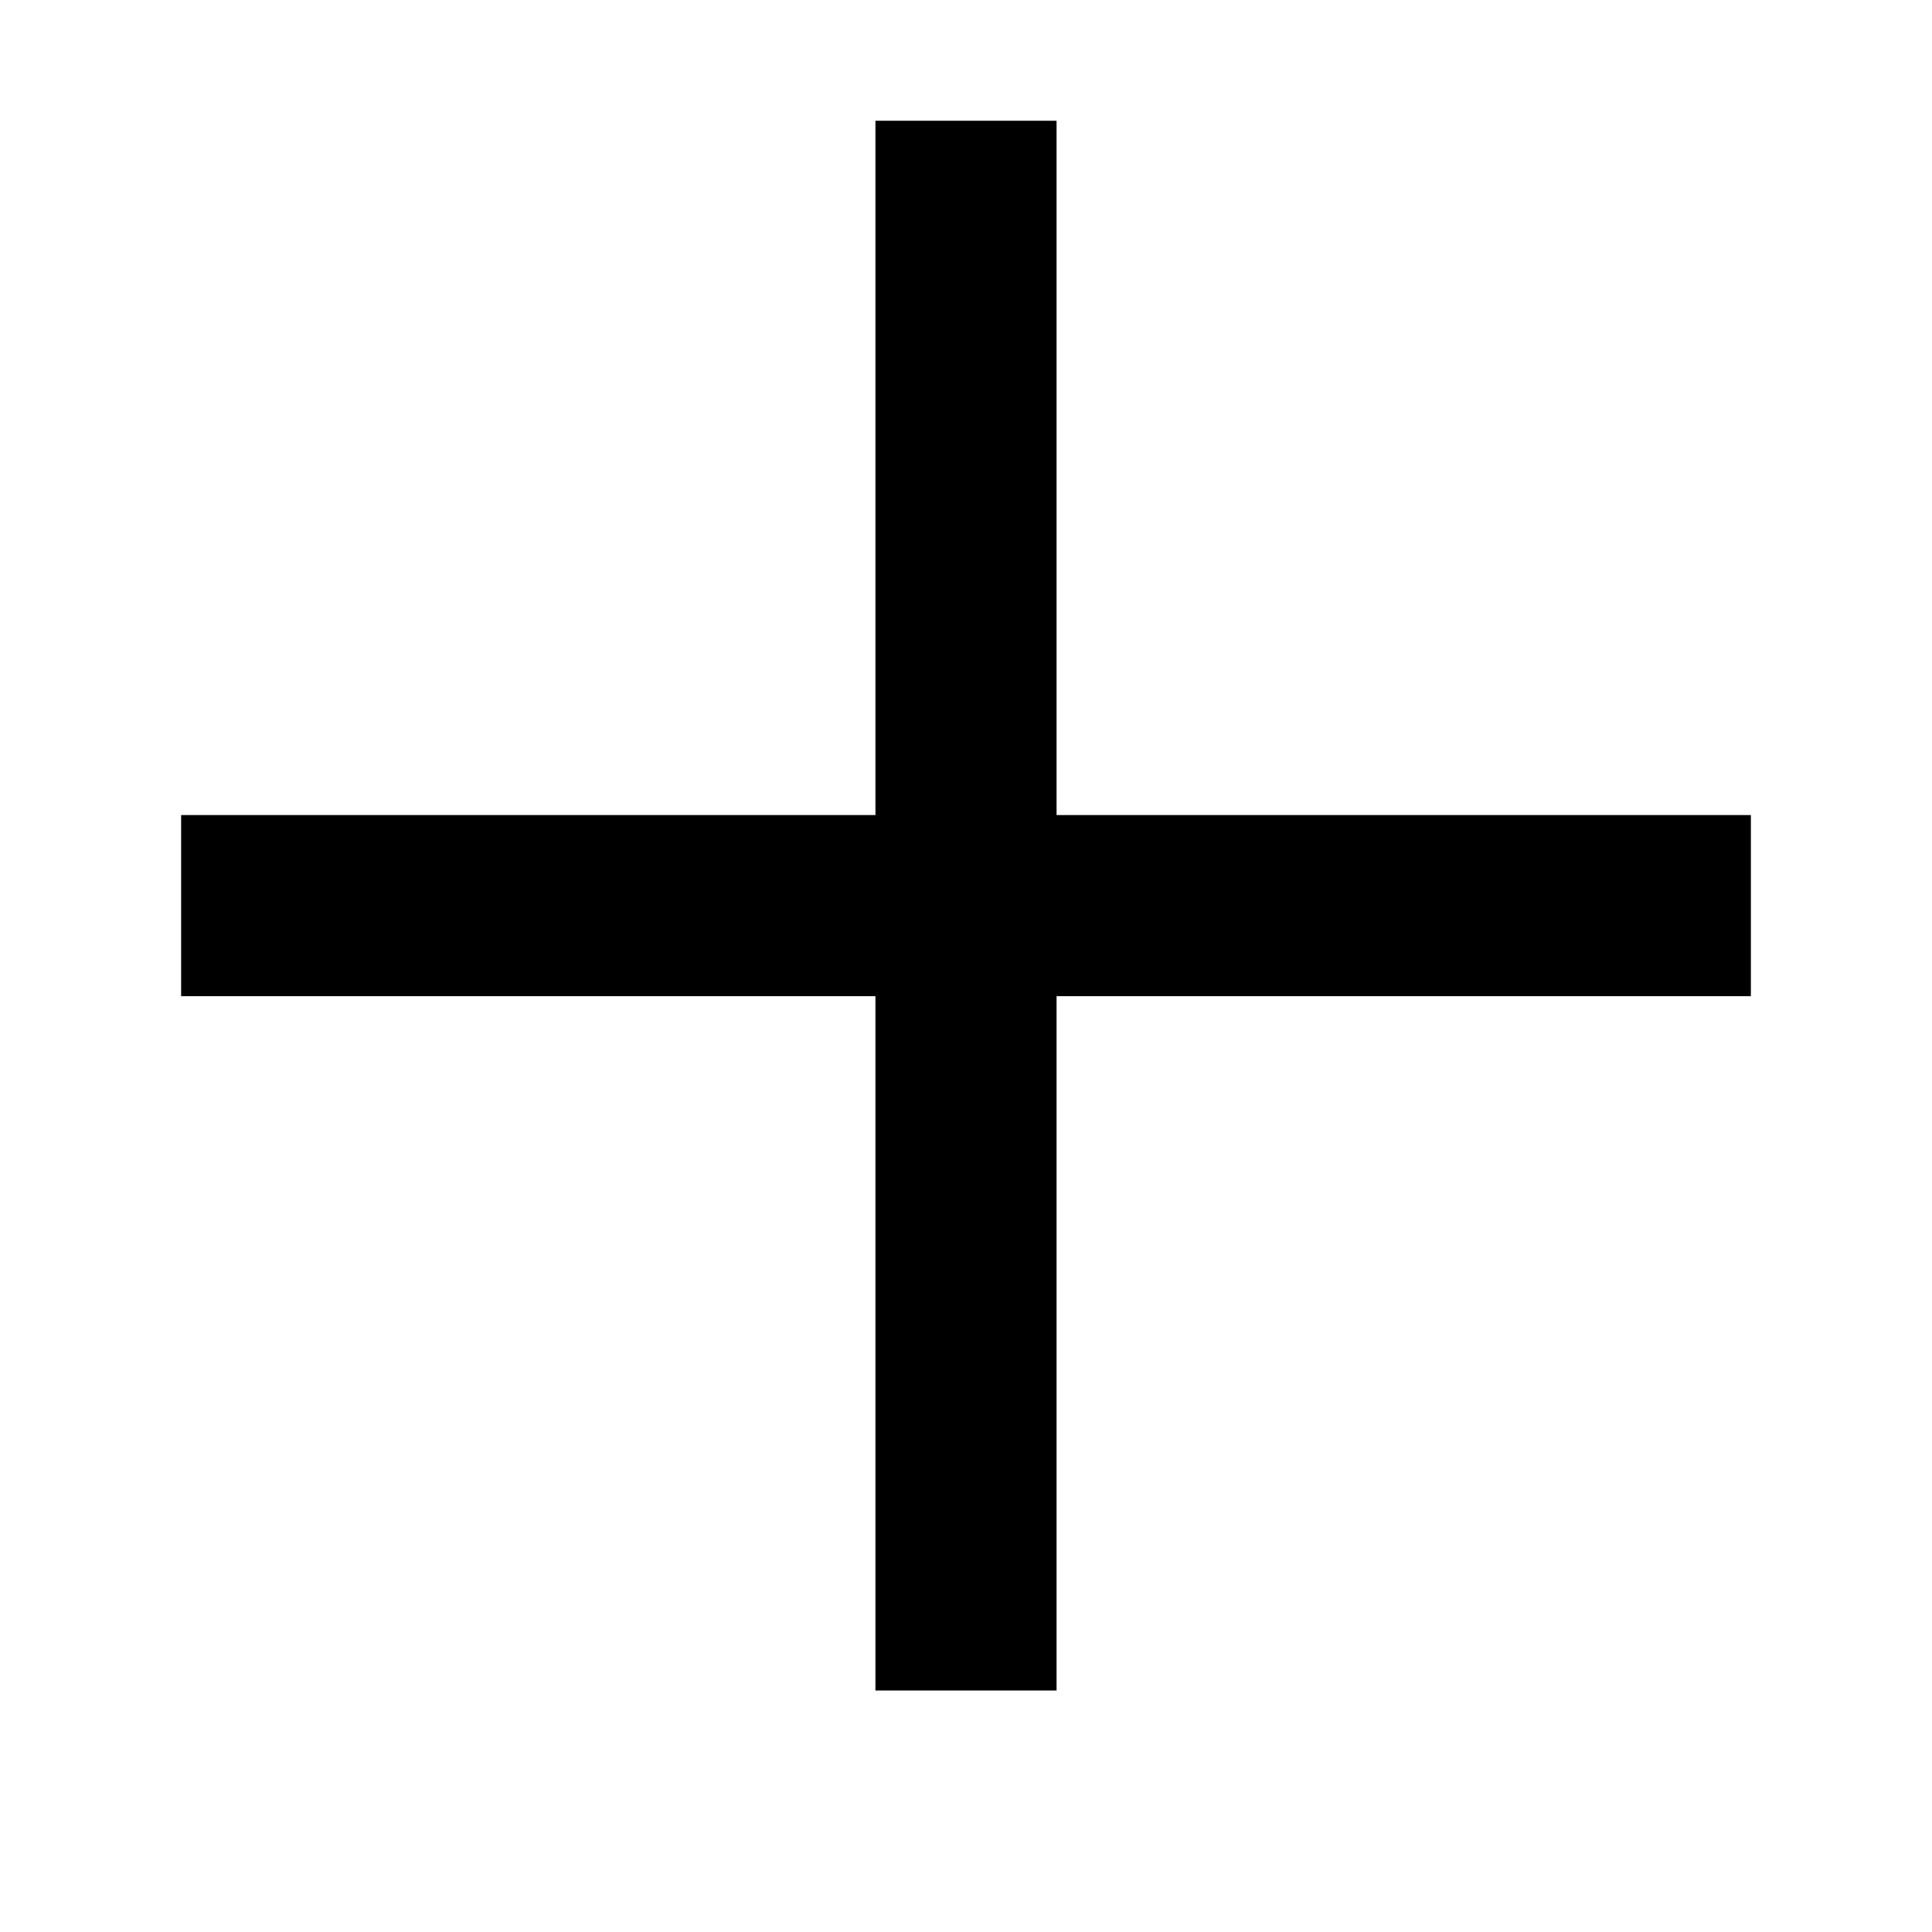
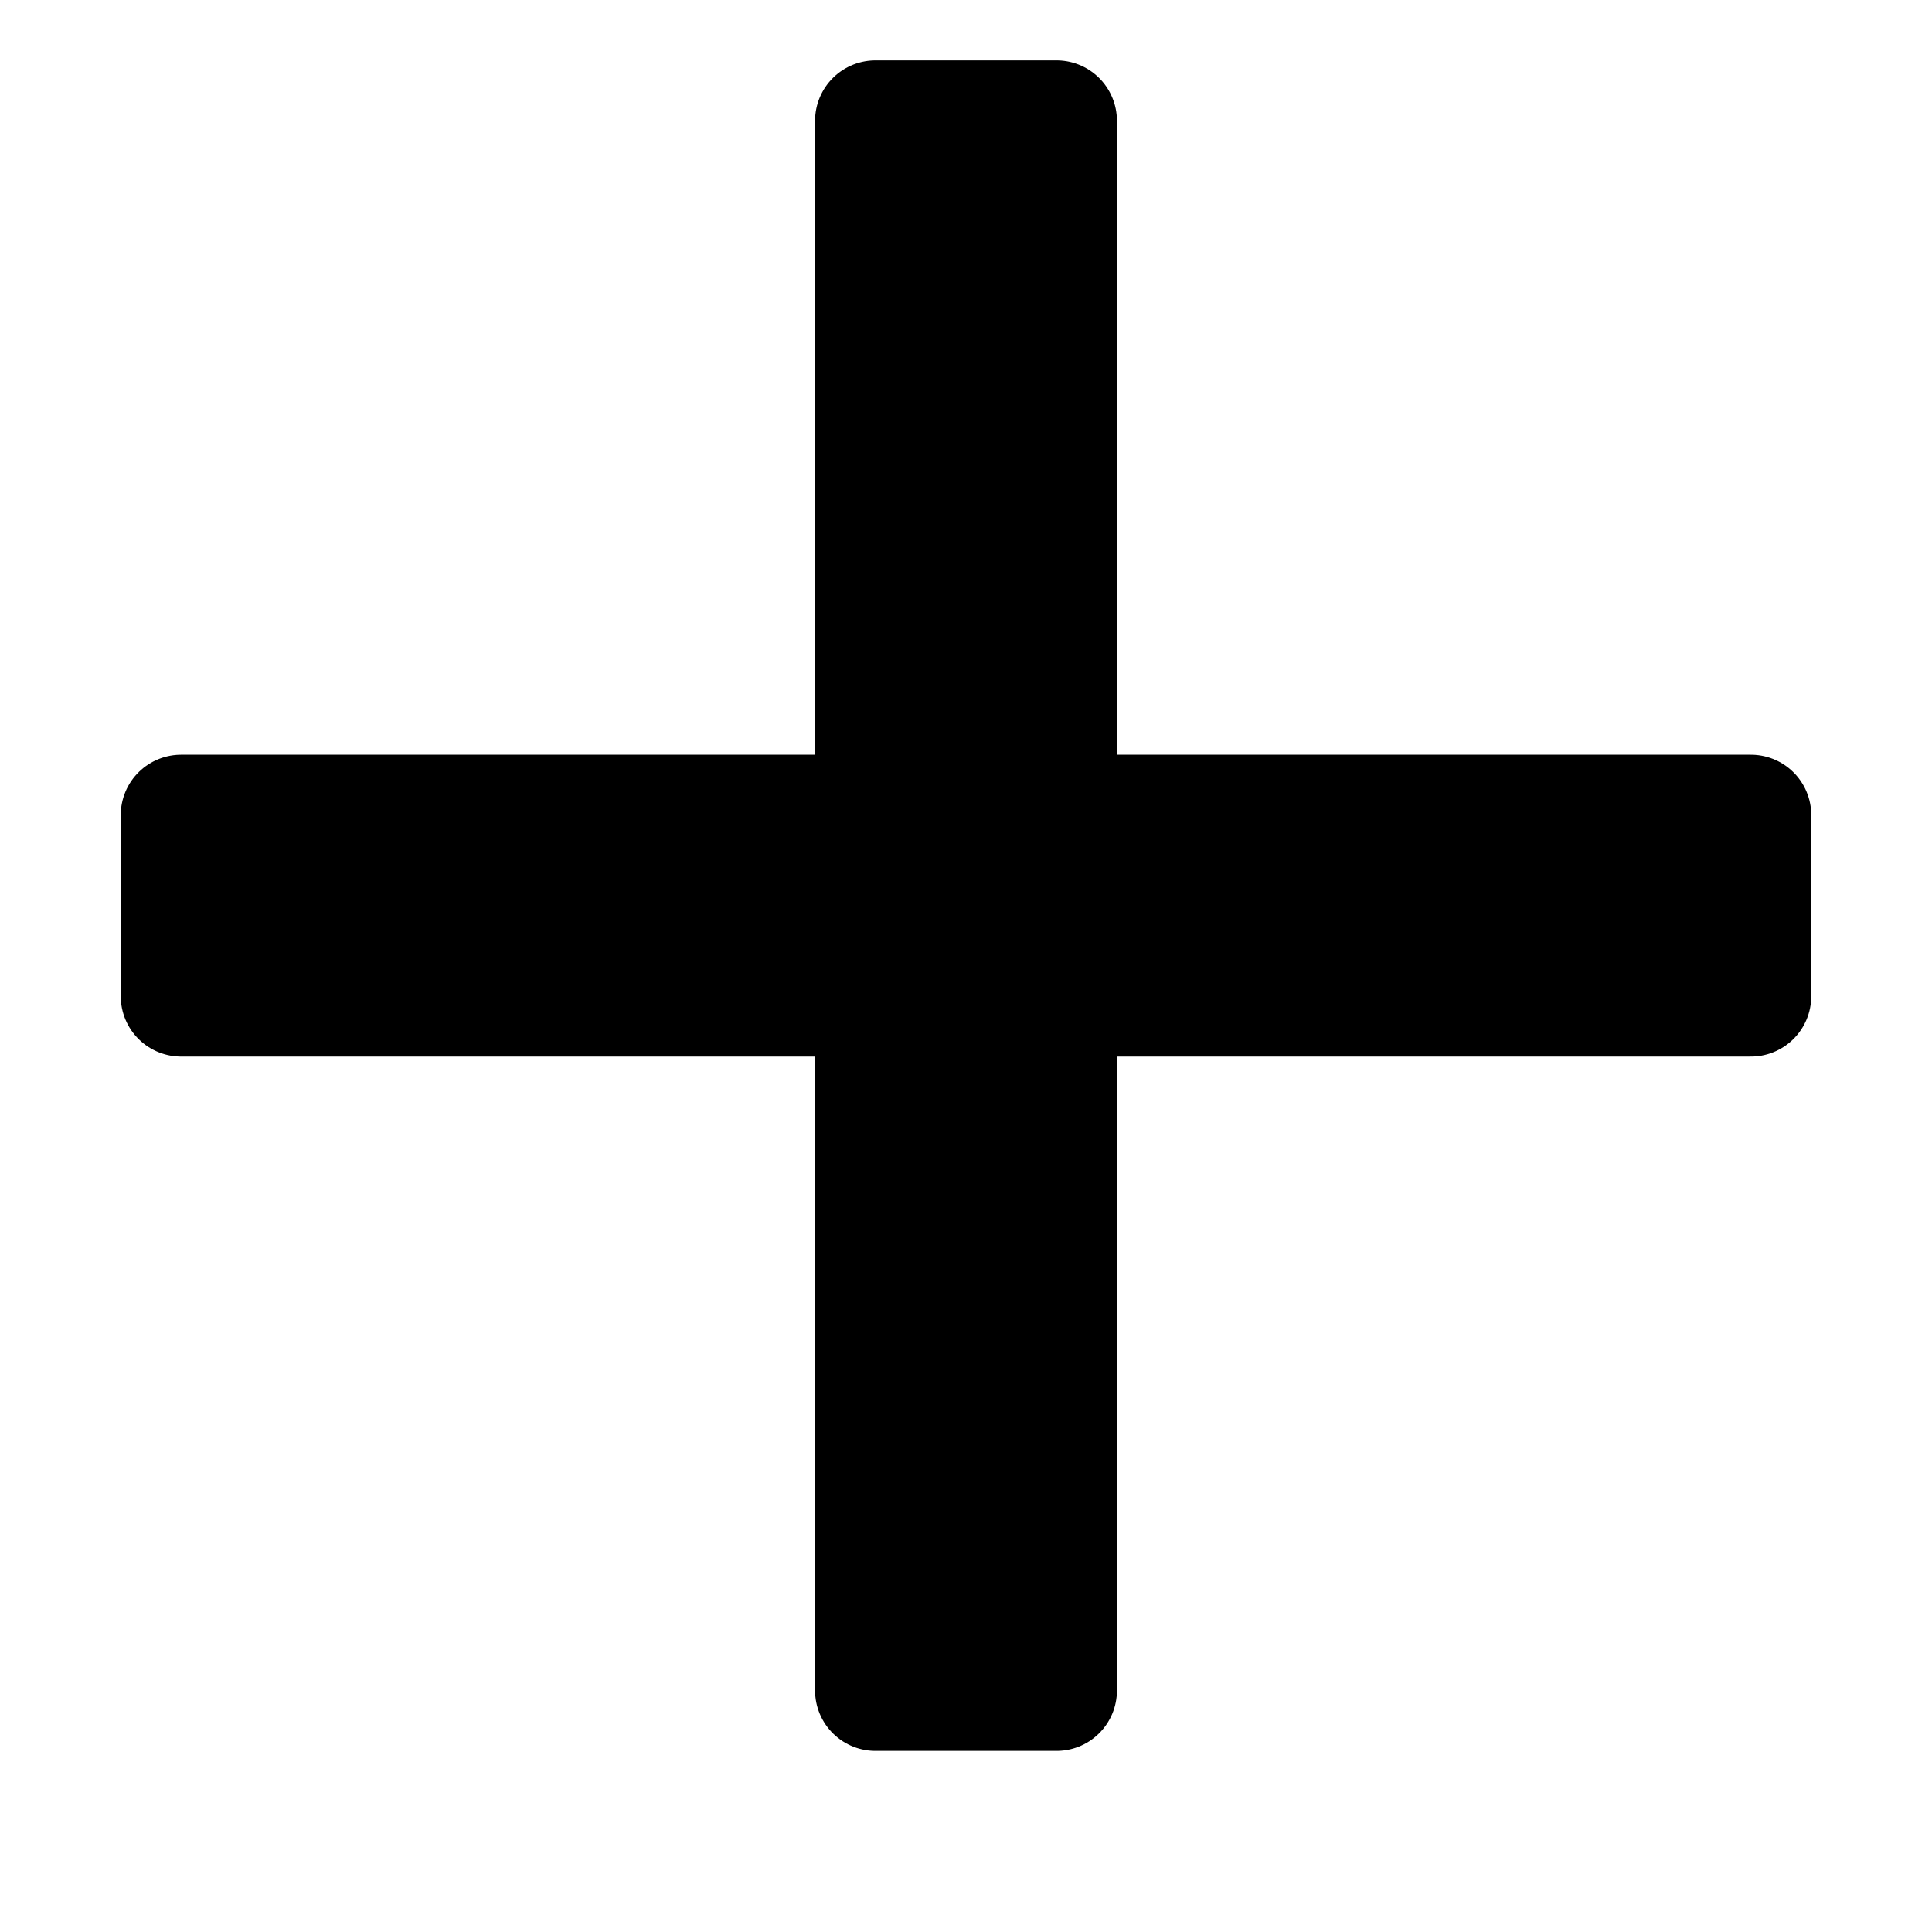
- <svg xmlns="http://www.w3.org/2000/svg" height="16" stroke-linejoin="round" viewBox="0 0 16 16" width="16">
+ <svg xmlns="http://www.w3.org/2000/svg" height="24" stroke-linejoin="round" viewBox="0 0 16 16" width="24" stroke="currentColor">
  <path d="M8.75 1.75V1H7.25V1.75V6.75H2.25H1.5V8.25H2.25H7.25V13.25V14H8.75V13.25V8.25H13.75H14.5V6.75H13.75H8.75V1.75Z" fill="currentColor" />
</svg>
